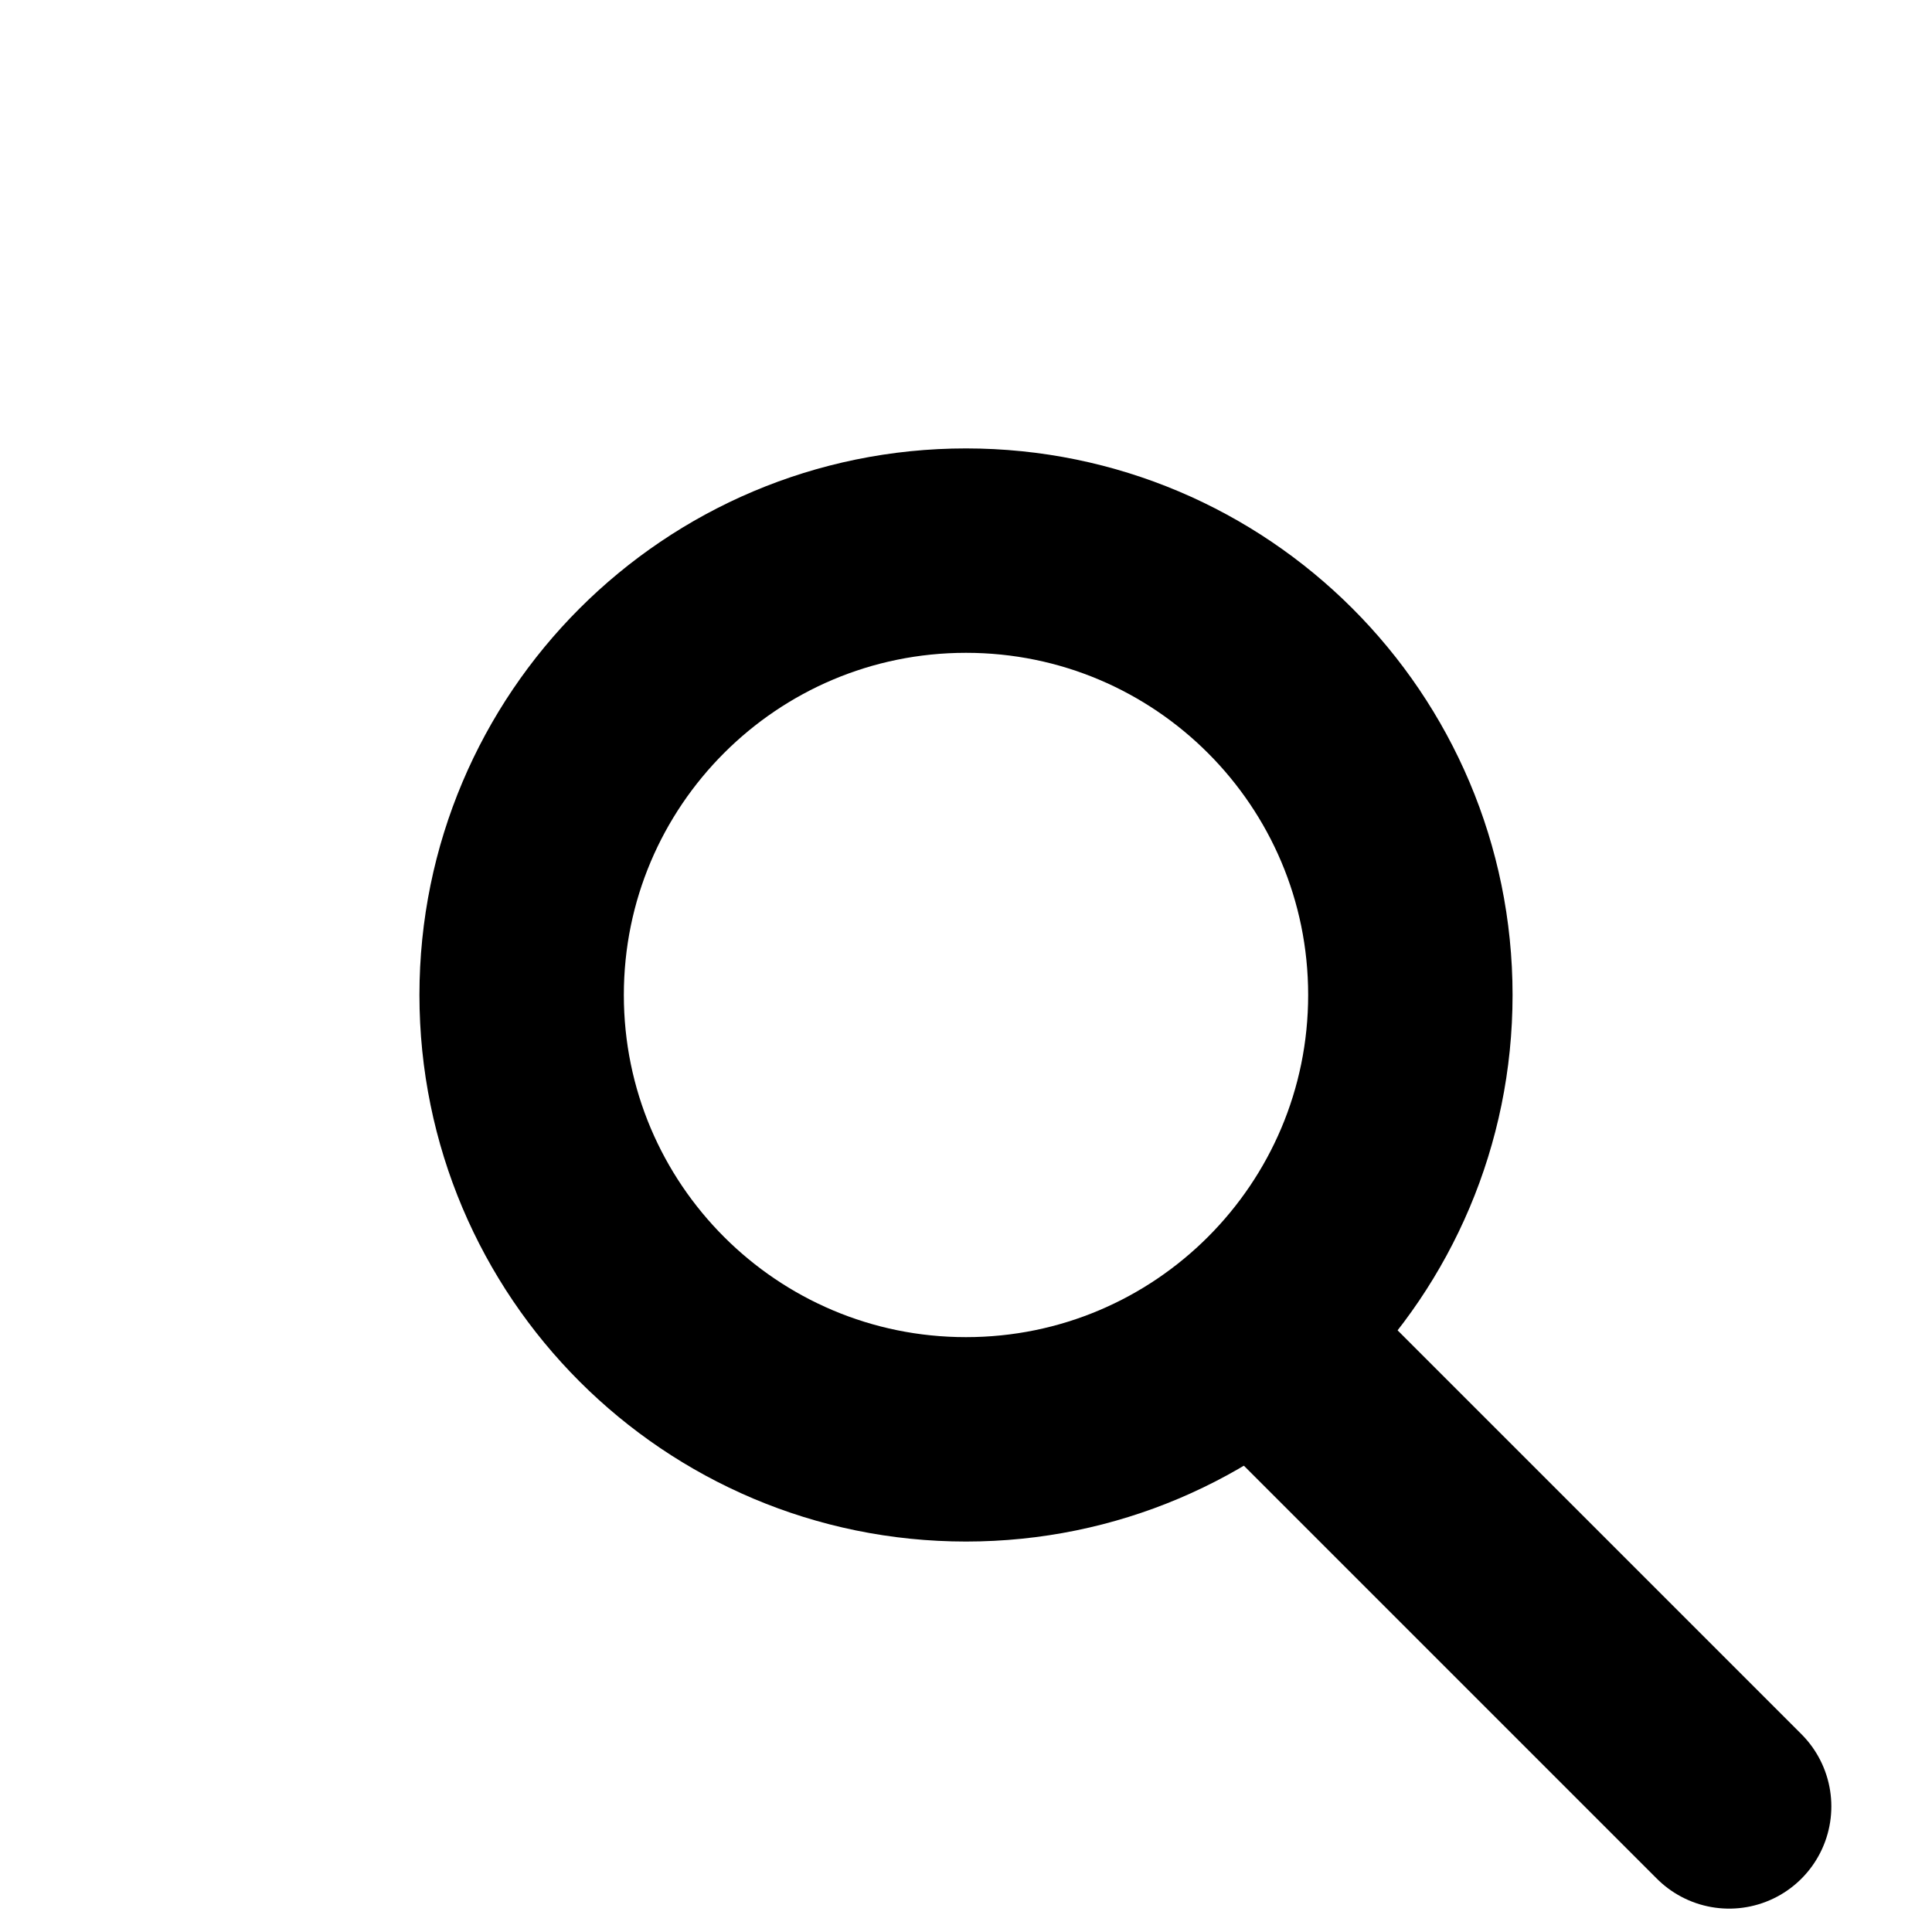
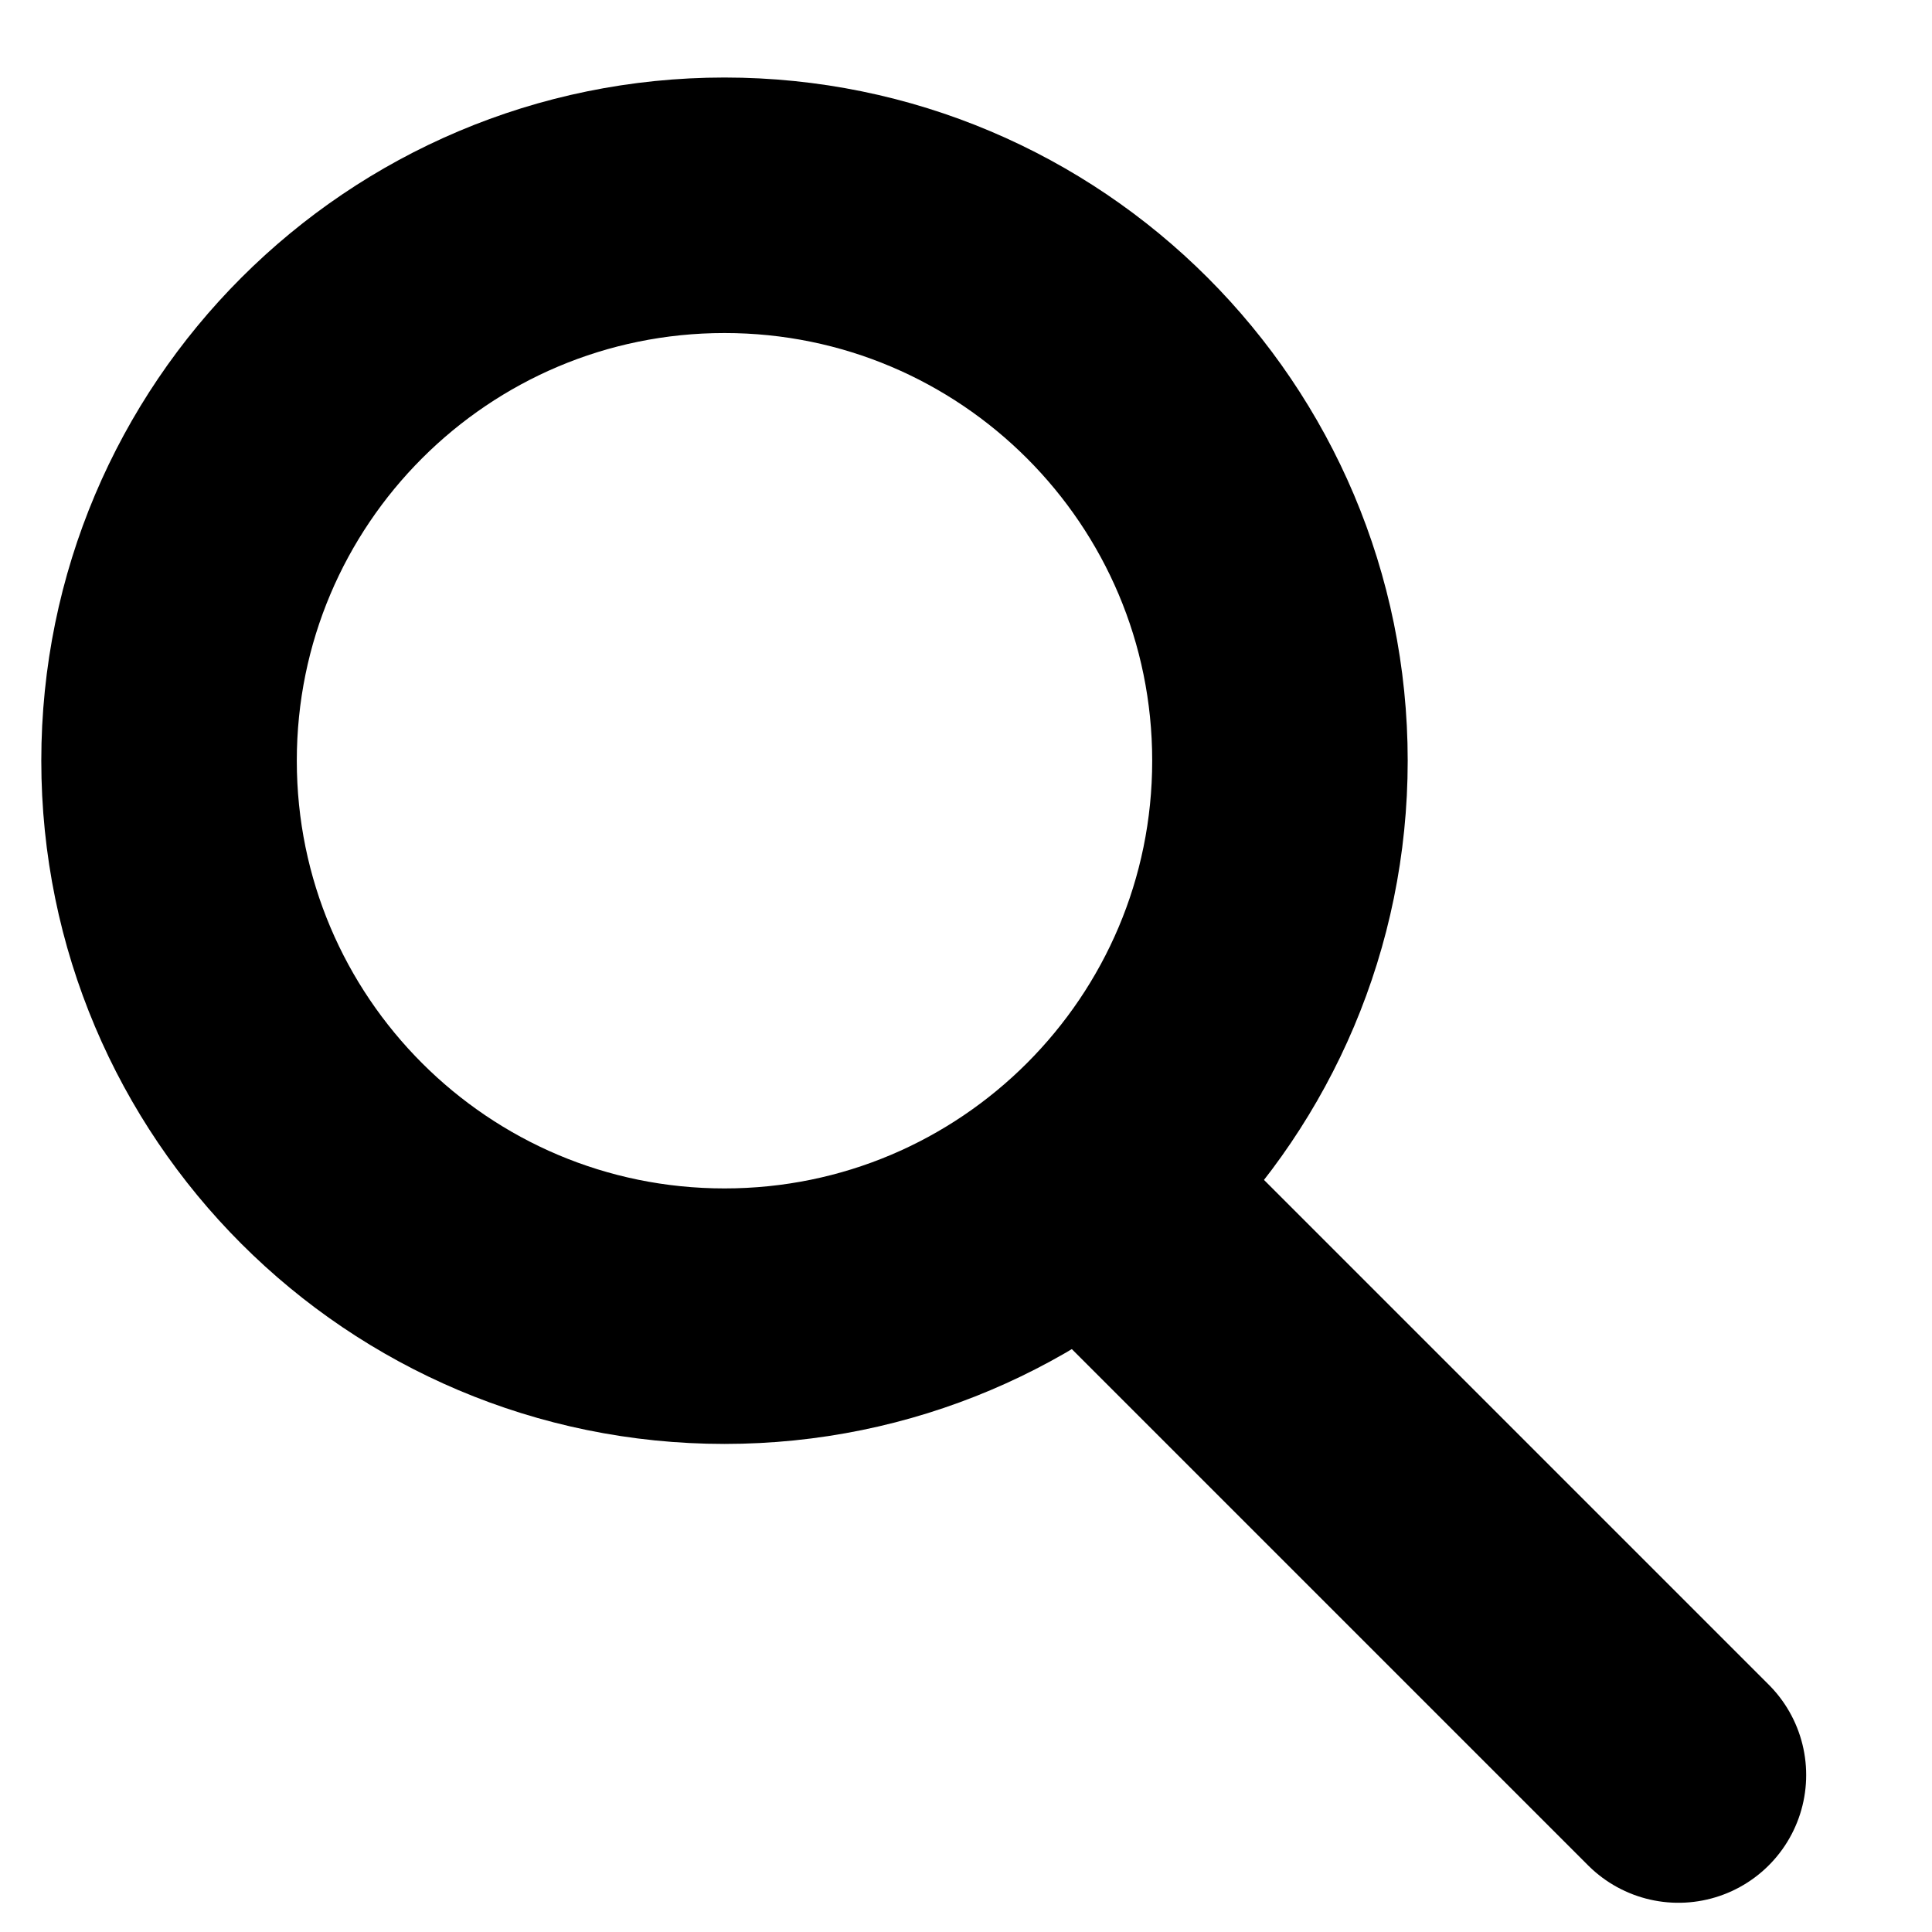
- <svg xmlns="http://www.w3.org/2000/svg" version="1.1" id="Layer_1" x="0px" y="0px" viewBox="0 0 20 20" enable-background="new 0 0 20 20" xml:space="preserve">
+ <svg xmlns="http://www.w3.org/2000/svg" version="1.1" id="Layer_1" x="0px" y="0px" viewBox="4 4 16 16" xml:space="preserve">
  <g>
    <circle fill="none" stroke="#000000" stroke-width="2.116" stroke-miterlimit="10" cx="10" cy="10.3" r="4.6" />
    <line fill="none" stroke="#000000" stroke-width="2.116" stroke-linecap="round" stroke-miterlimit="10" x1="13.3" y1="14.1" x2="17.9" y2="18.7" />
  </g>
</svg>
